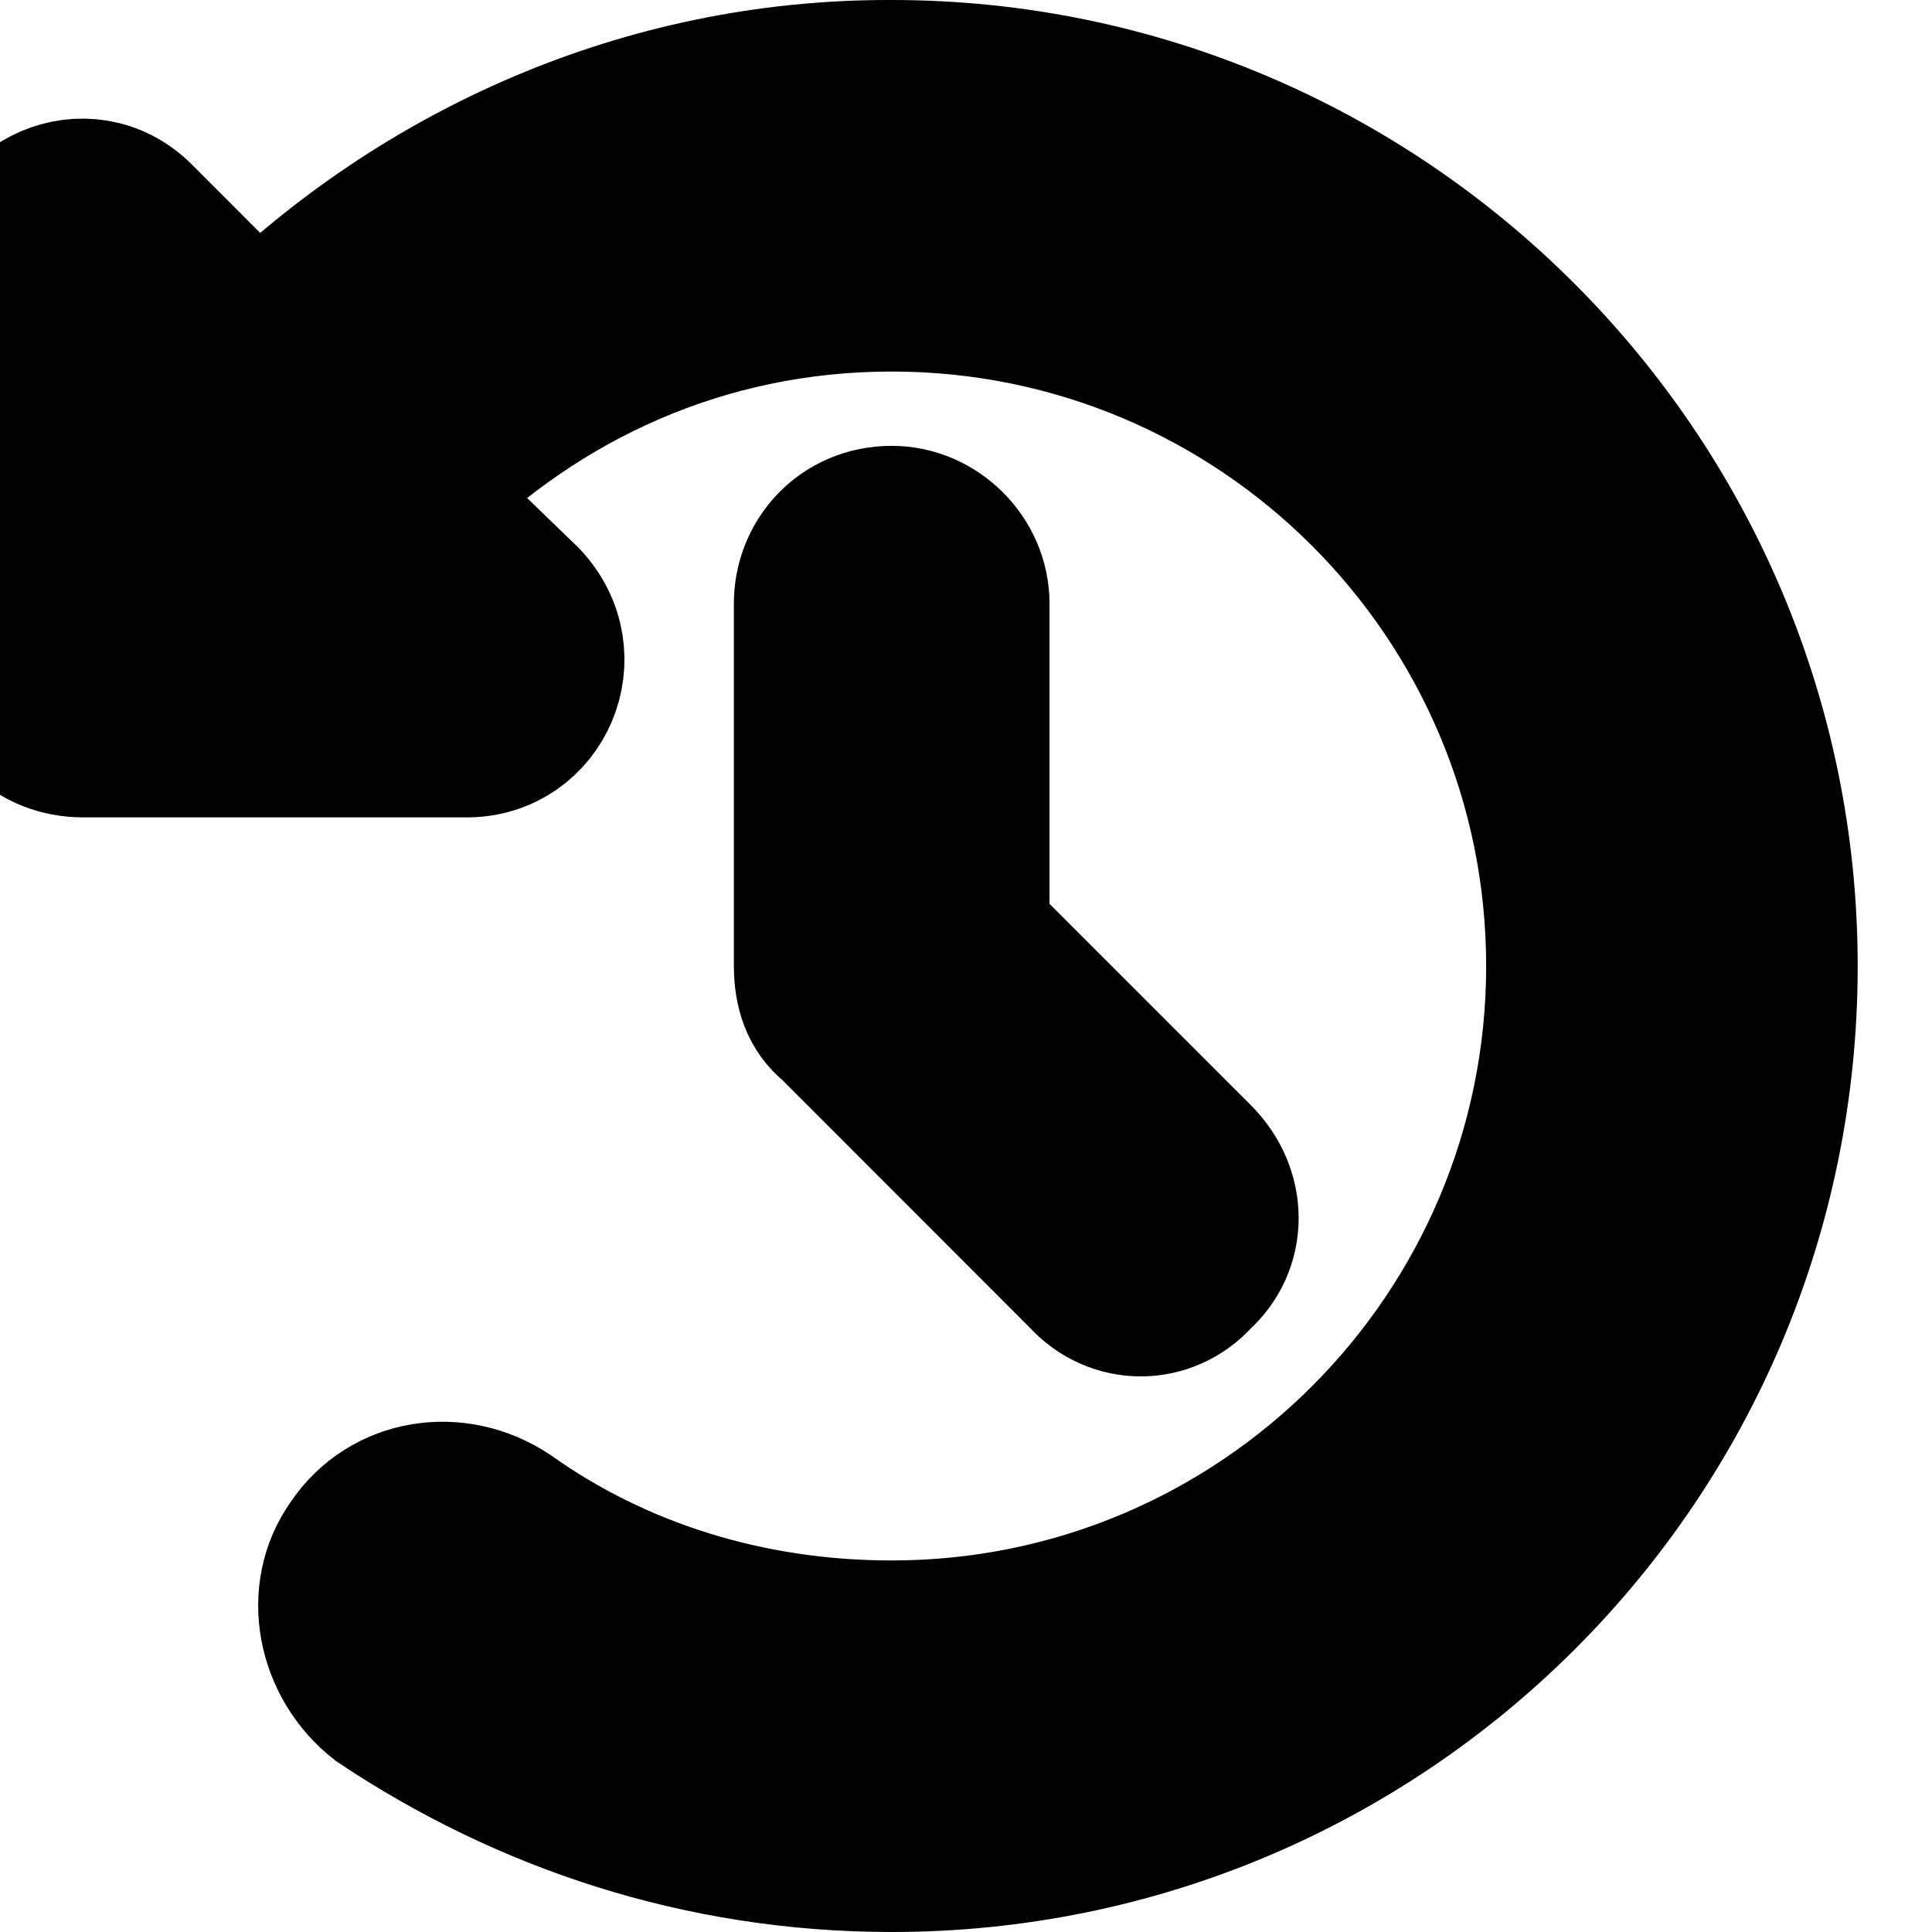
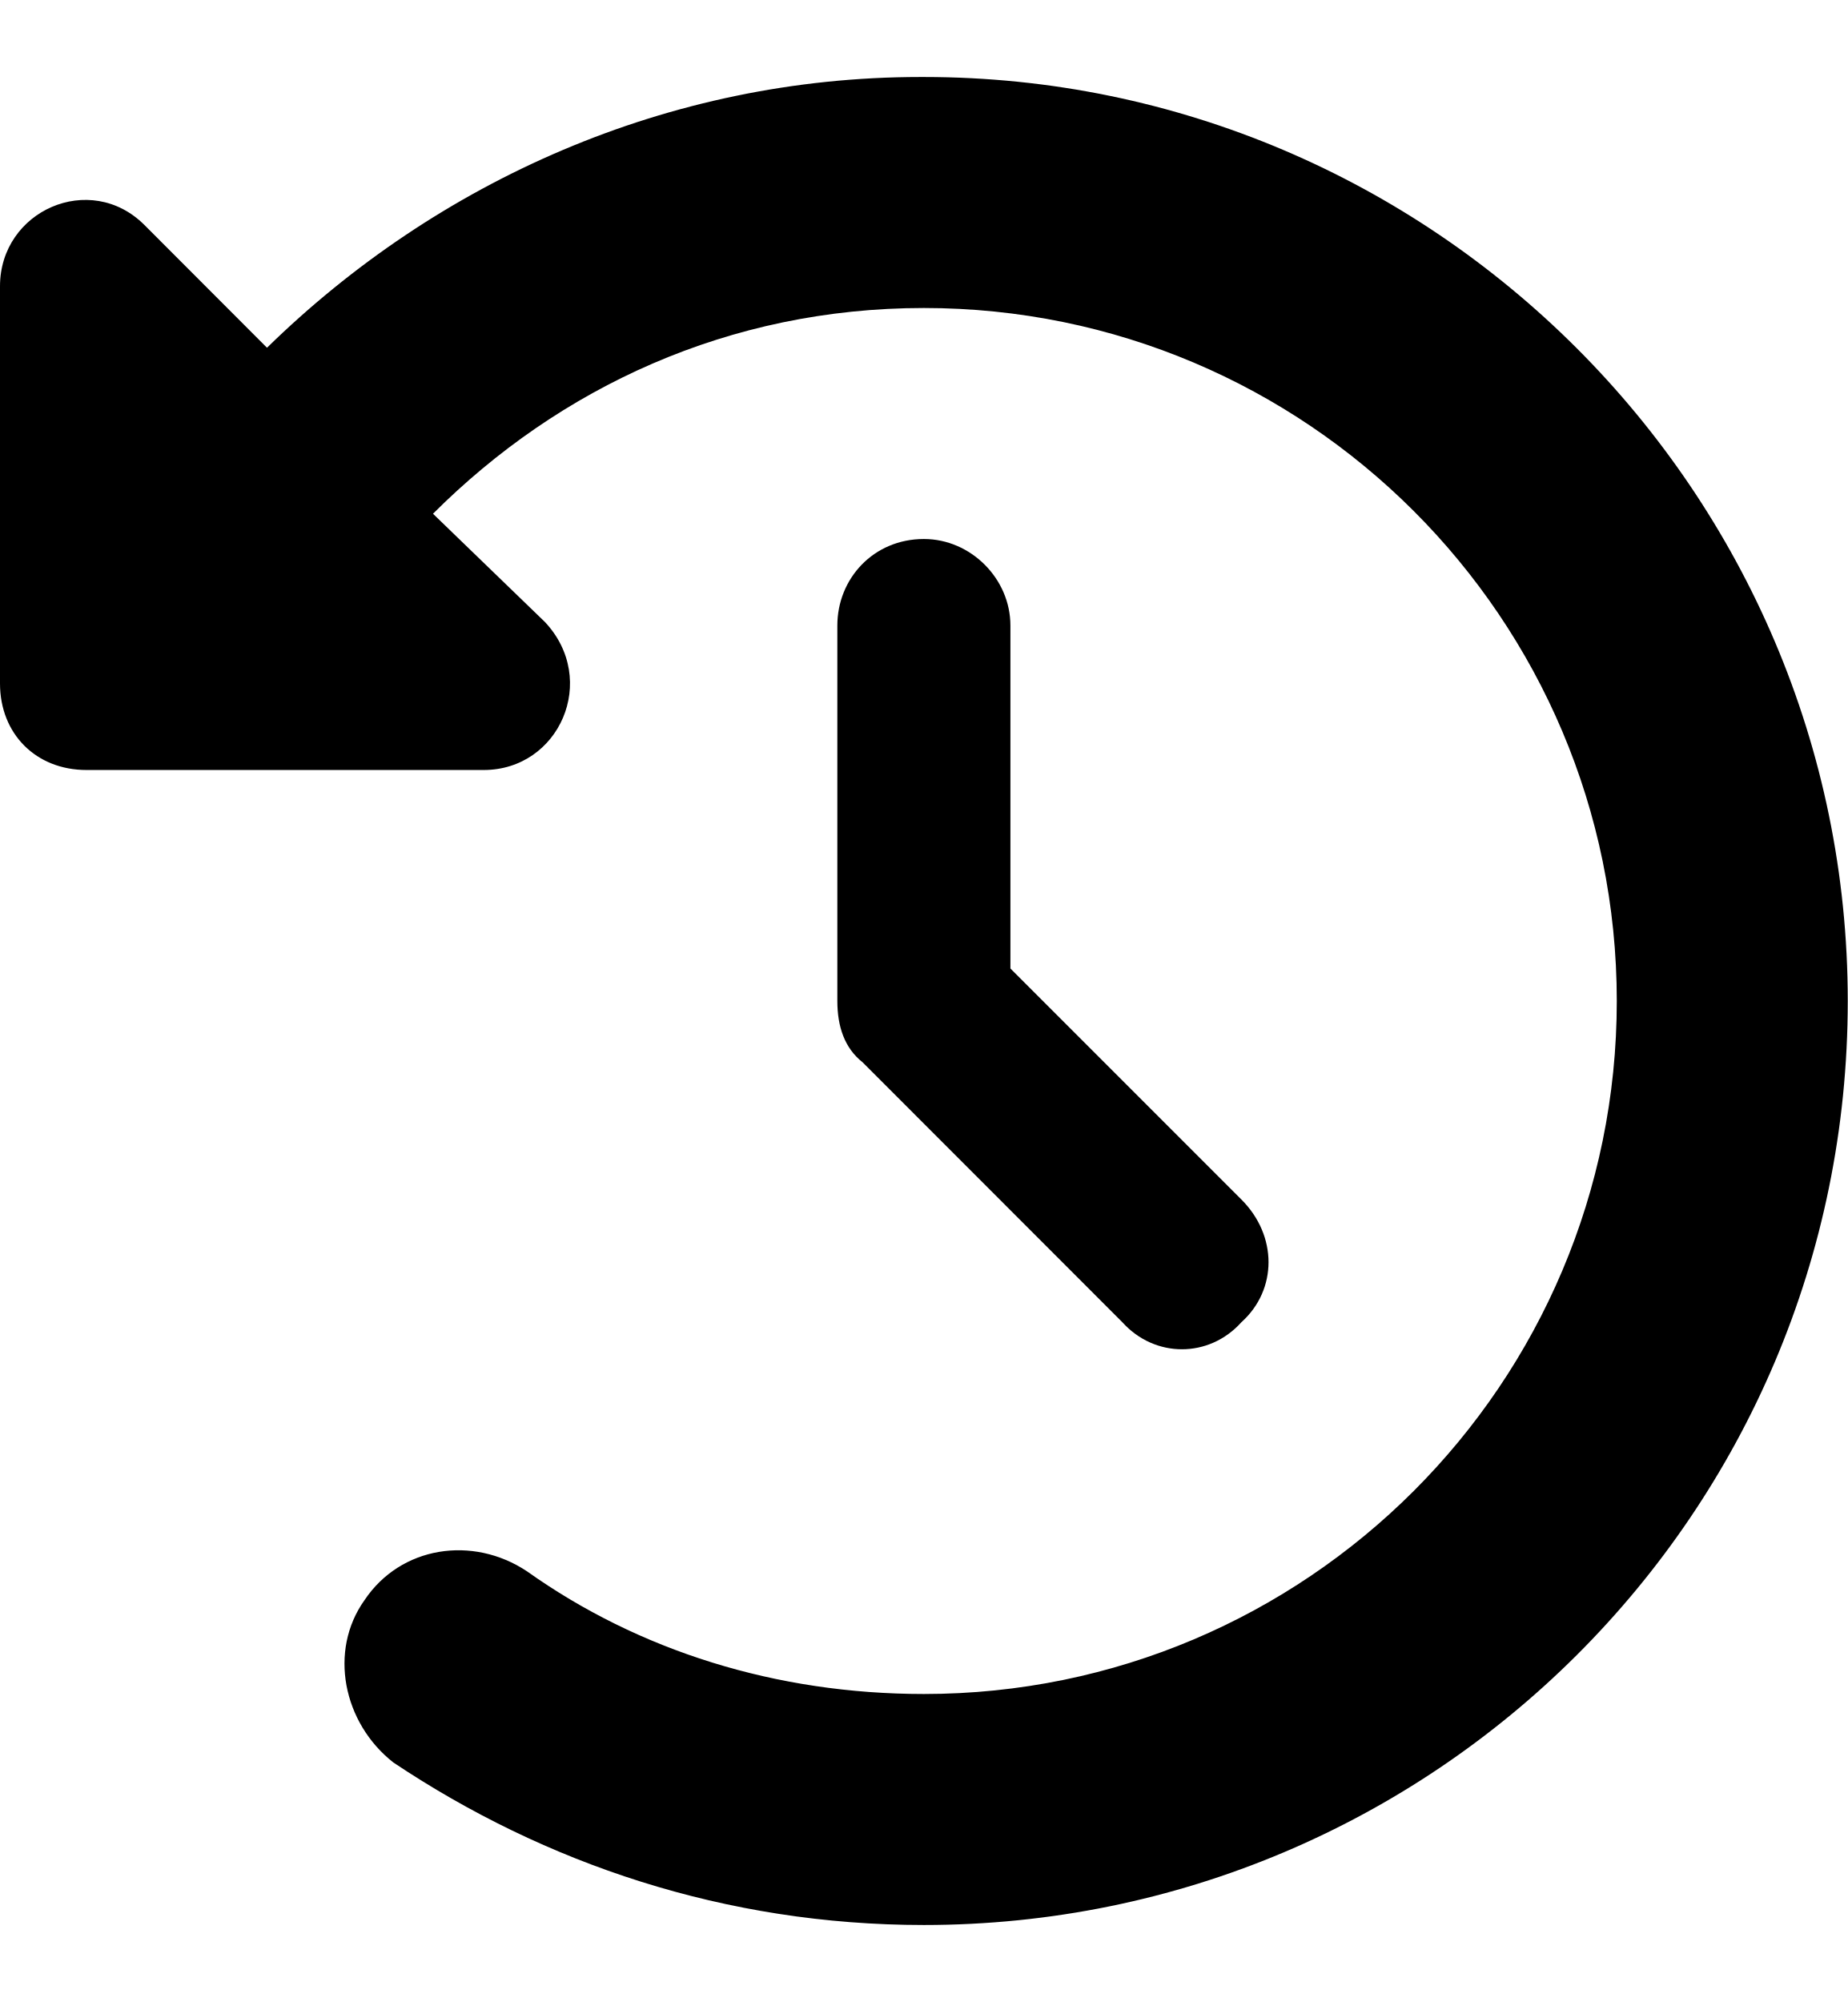
- <svg xmlns="http://www.w3.org/2000/svg" viewBox="0 0 13 13" fill="none" stroke="currentColor">
+ <svg xmlns="http://www.w3.org/2000/svg" viewBox="0 0 12 13" fill="none">
  <path d="M6 0.5C9.305 0.5 12 3.195 12 6.5C12 9.828 9.305 12.5 6 12.5C4.711 12.5 3.539 12.102 2.555 11.445C2.227 11.188 2.133 10.719 2.367 10.391C2.602 10.039 3.07 9.969 3.422 10.203C4.148 10.719 5.039 11 6 11C8.484 11 10.5 8.984 10.5 6.5C10.5 4.016 8.484 2 6 2C4.734 2 3.633 2.516 2.812 3.336L3.539 4.039C3.891 4.414 3.633 5 3.141 5H0.562C0.234 5 0 4.766 0 4.438V1.859C0 1.367 0.586 1.109 0.938 1.461L1.734 2.258C2.836 1.18 4.336 0.5 5.977 0.5H6ZM6 3.5C6.305 3.5 6.562 3.758 6.562 4.062V6.289L8.062 7.789C8.297 8.023 8.297 8.375 8.062 8.586C7.852 8.82 7.5 8.82 7.289 8.586L5.602 6.898C5.484 6.805 5.438 6.664 5.438 6.5V4.062C5.438 3.758 5.672 3.5 6 3.5Z" fill="currentColor" />
</svg>
